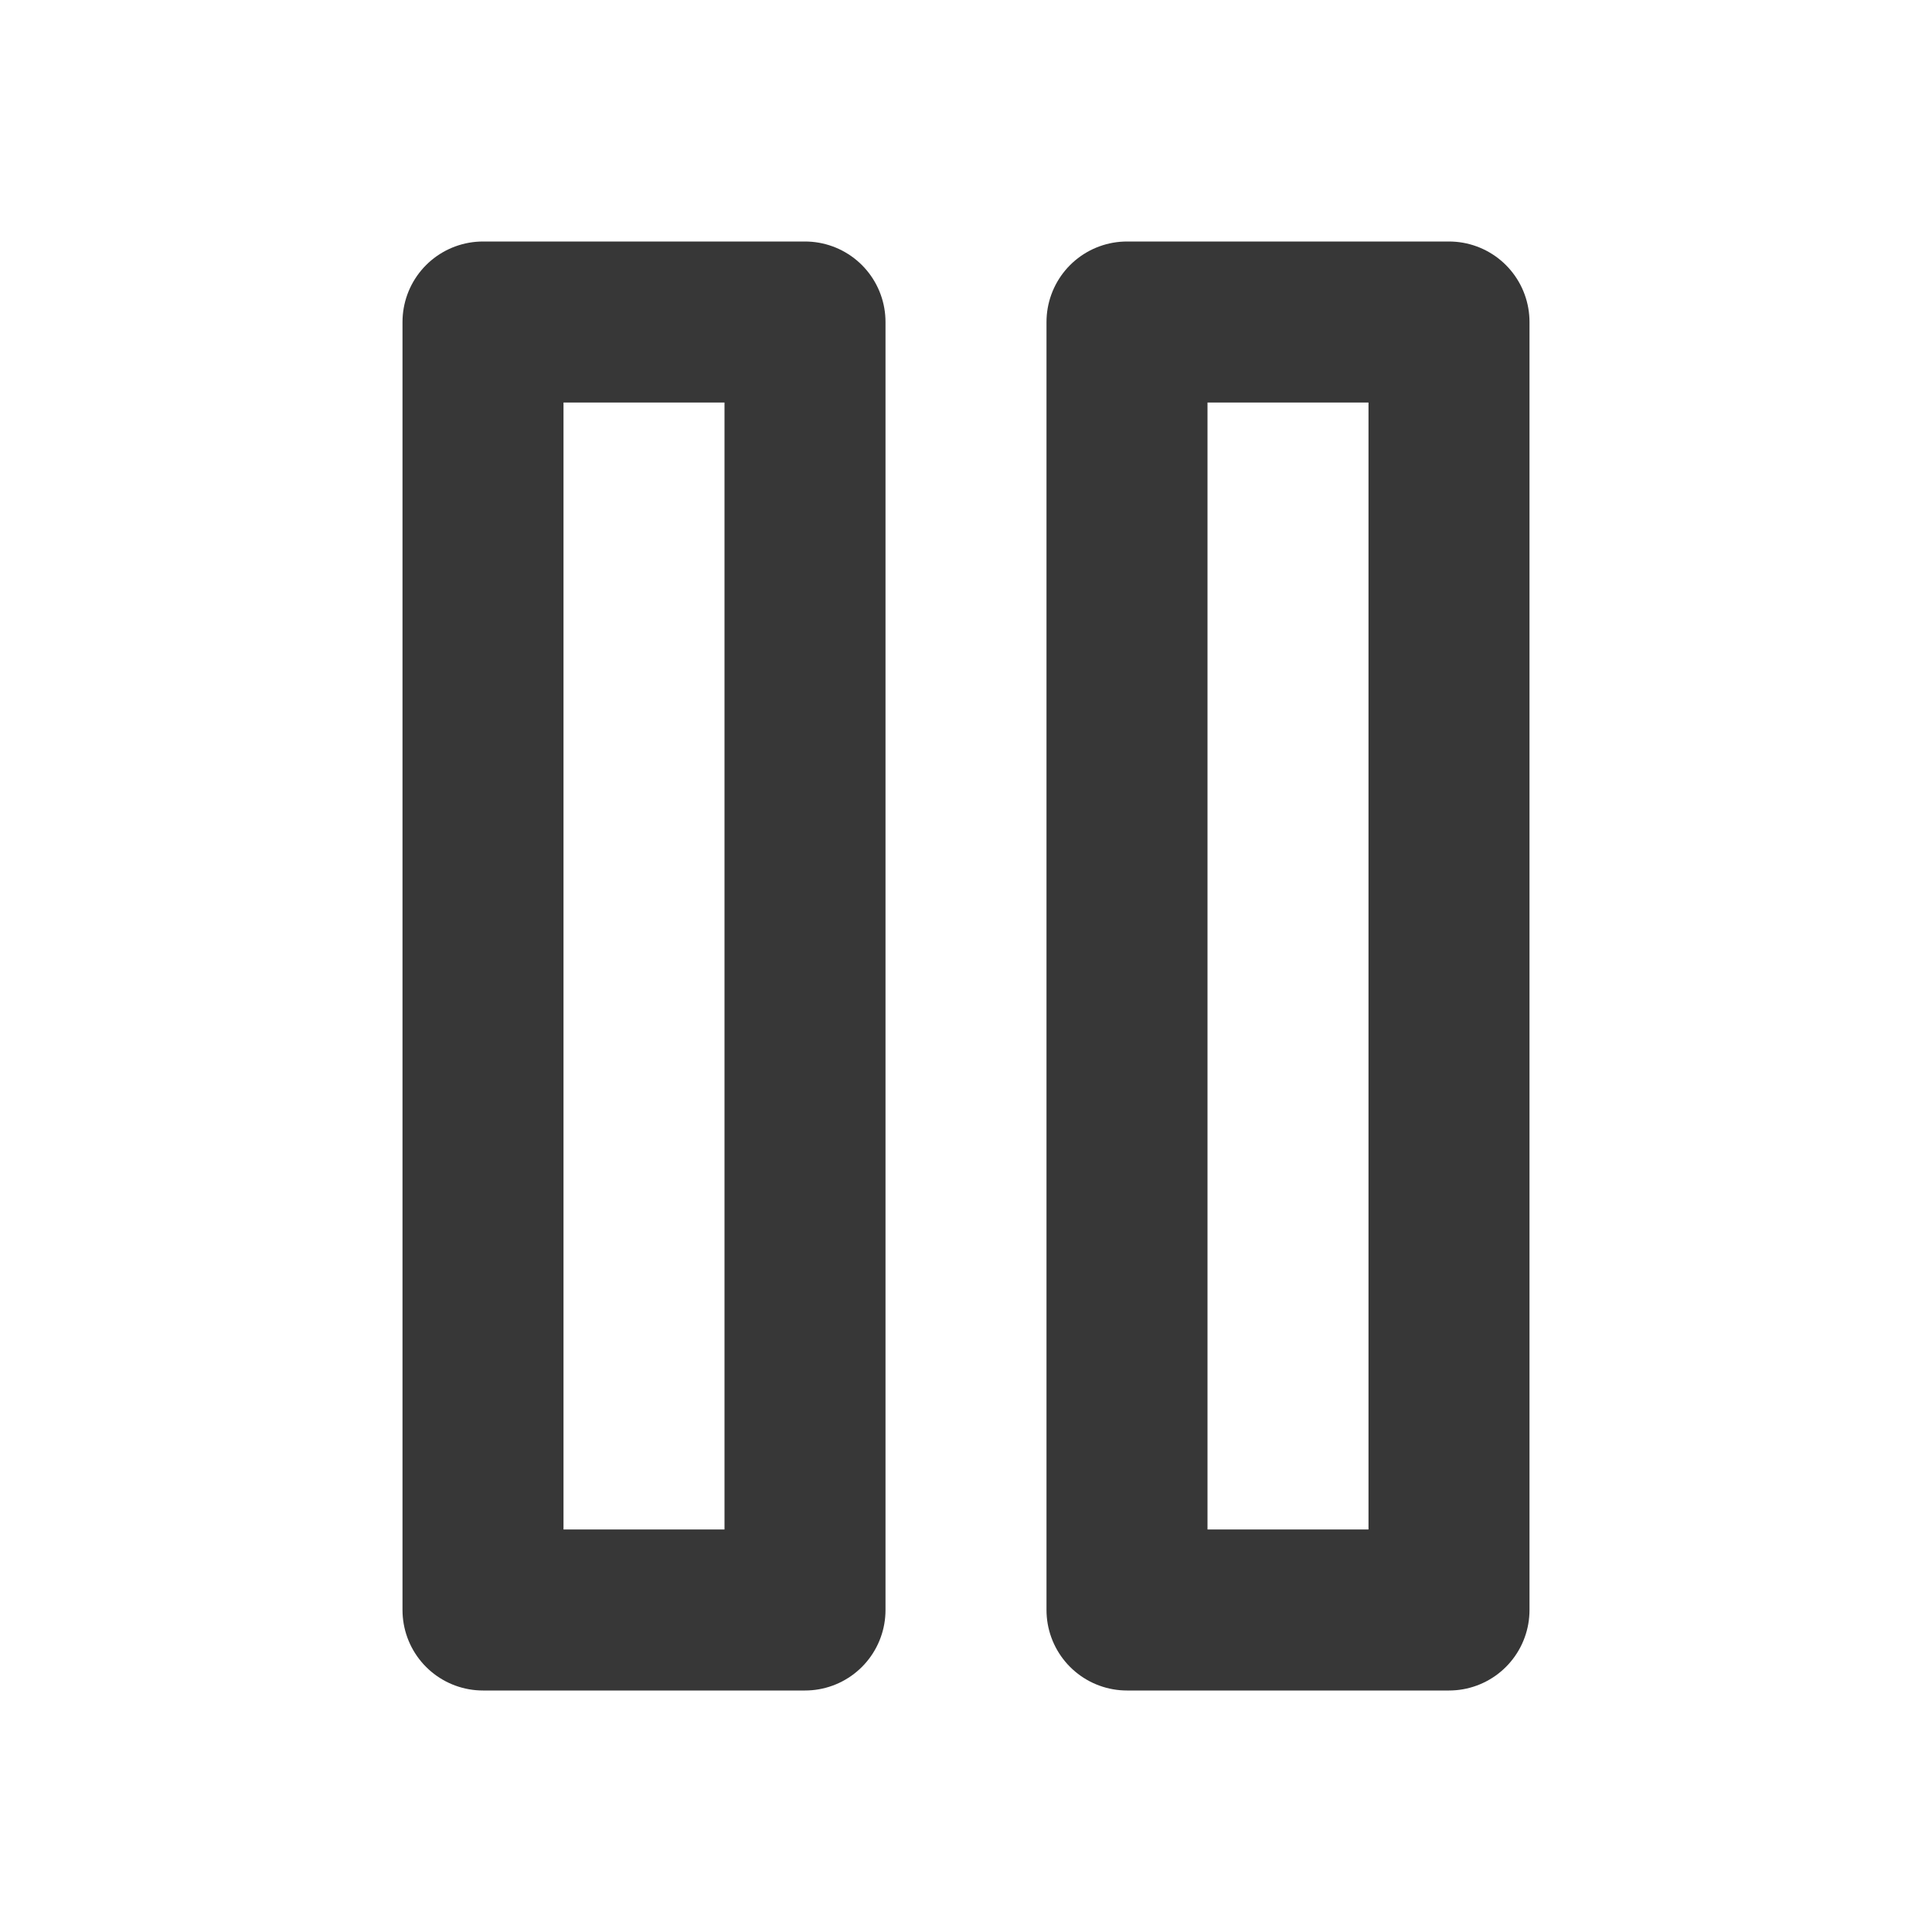
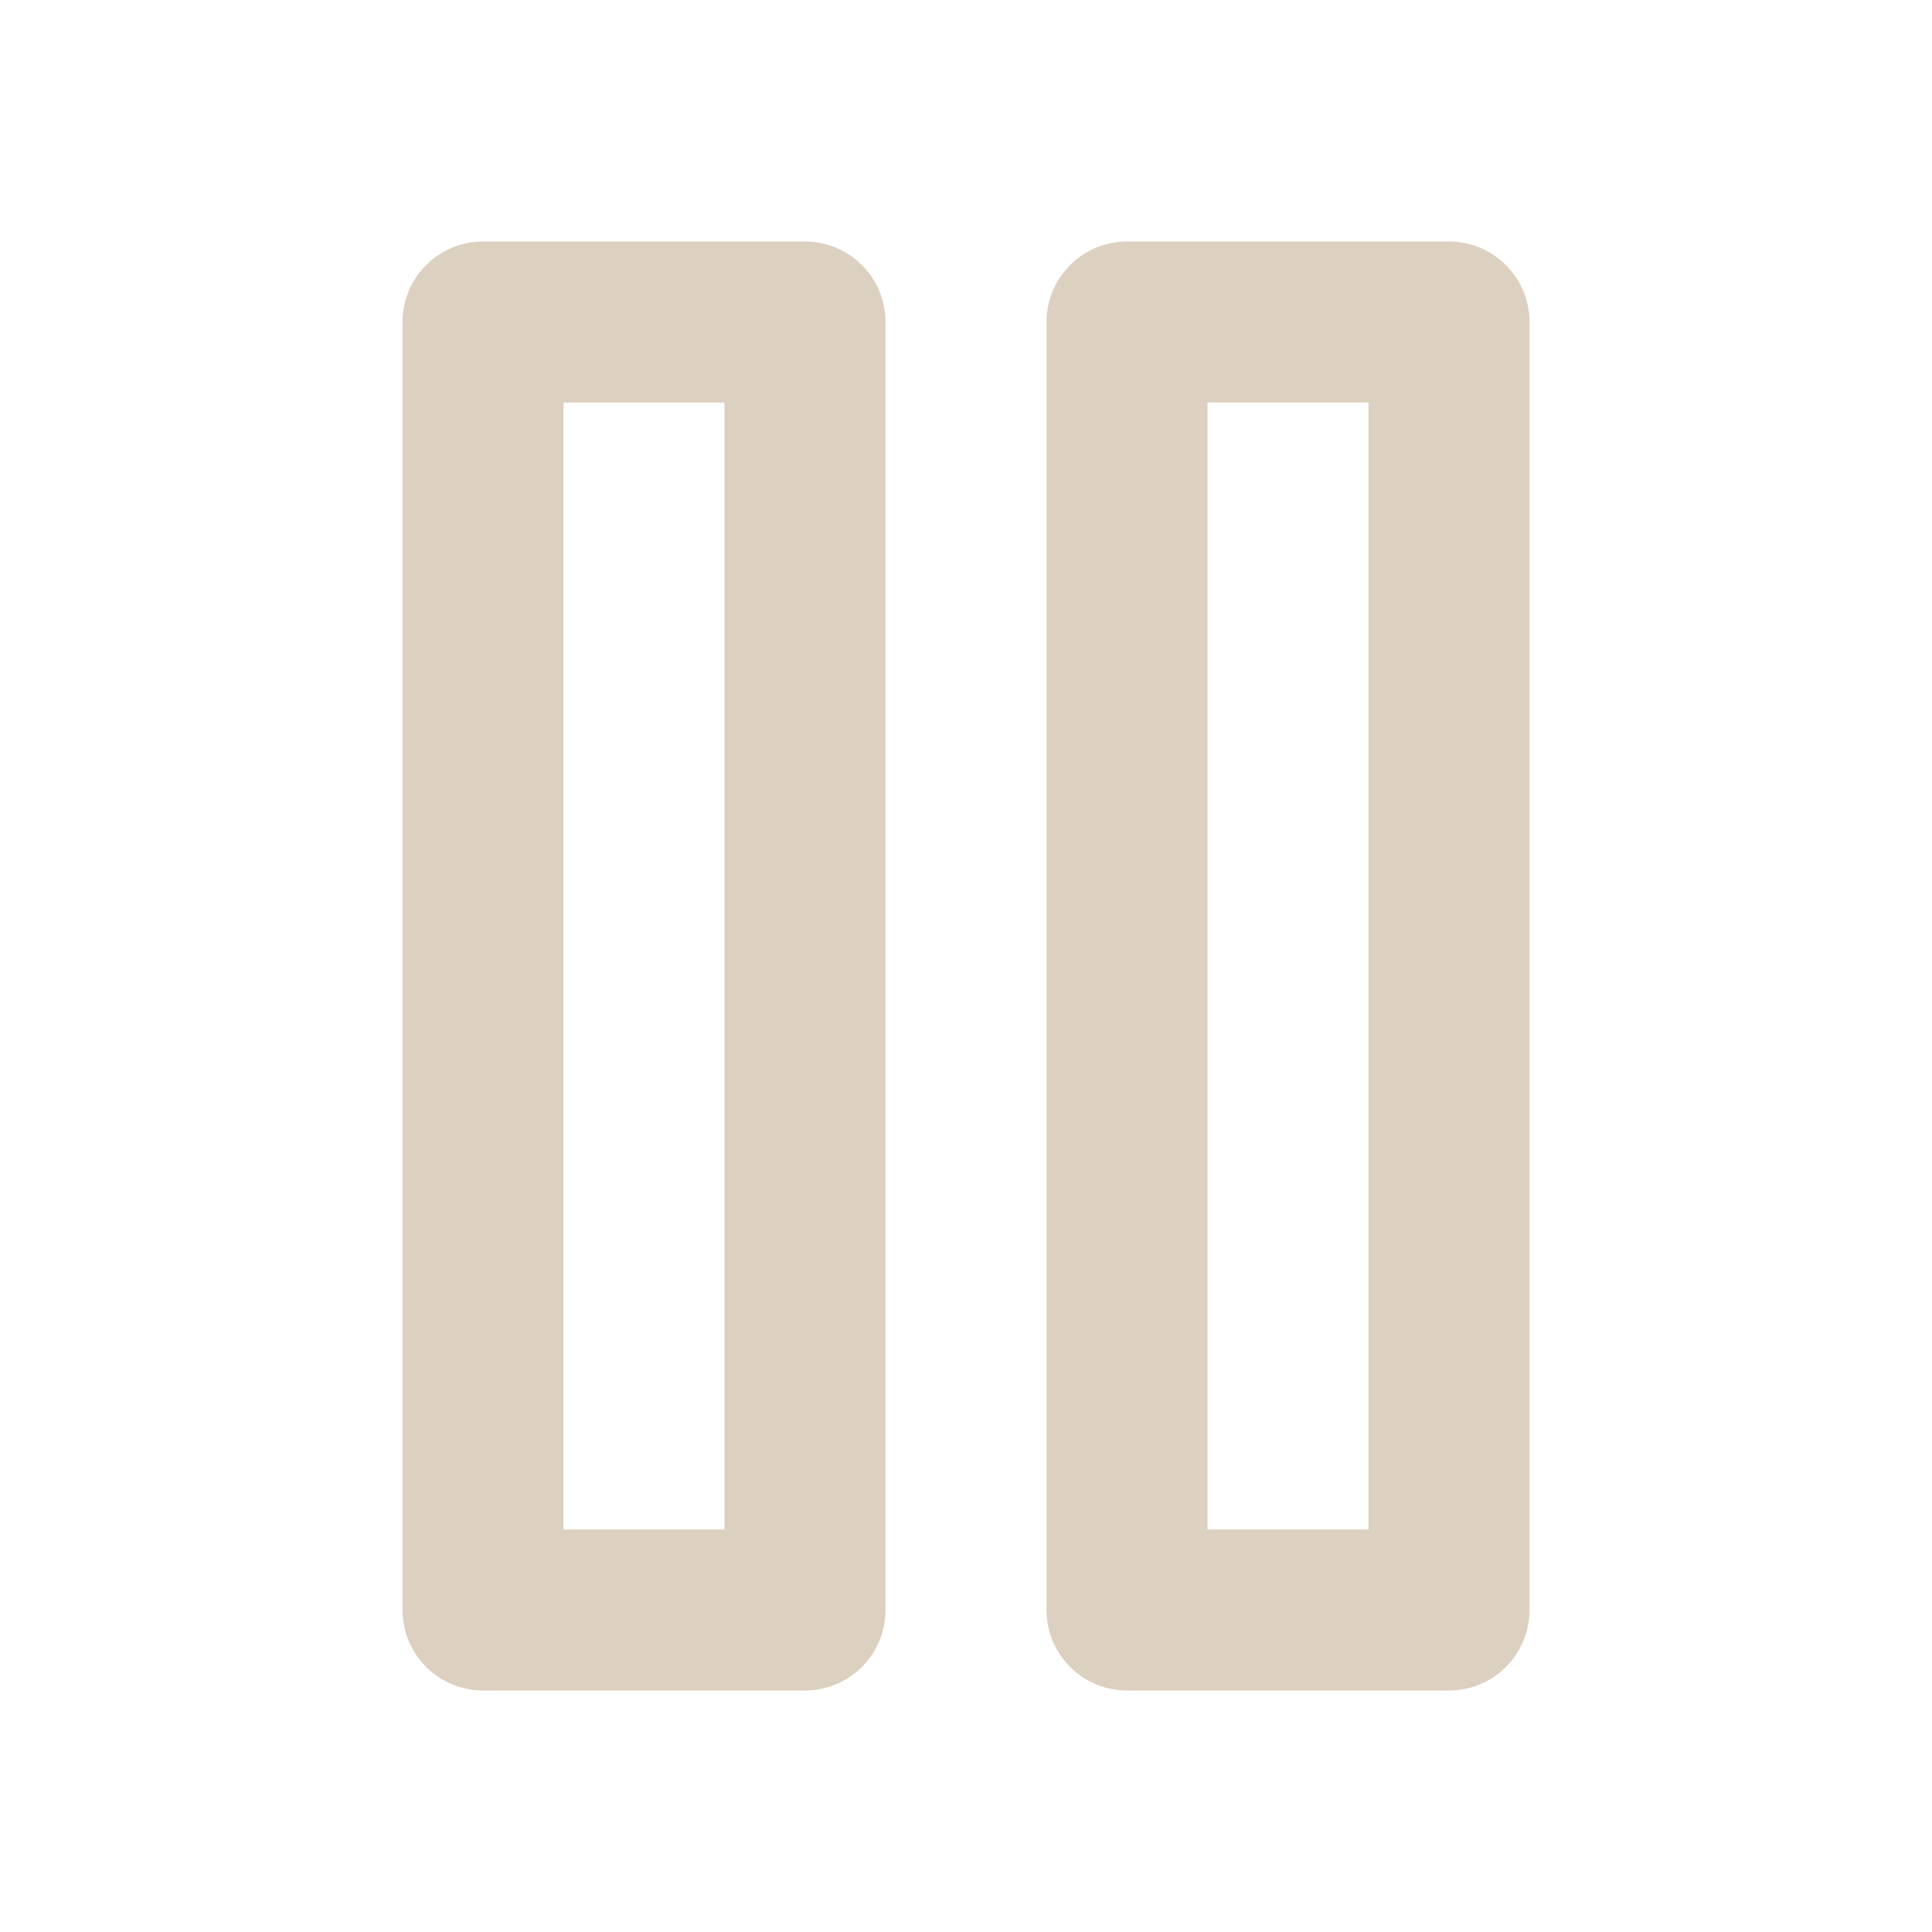
- <svg xmlns="http://www.w3.org/2000/svg" width="24" height="24" viewBox="0 0 24 24" fill="none" stroke="#373737" stroke-width="2" stroke-linecap="round" stroke-linejoin="round">
+ <svg xmlns="http://www.w3.org/2000/svg" width="24" height="24" viewBox="0 0 24 24" fill="none" stroke="#DCD0C0" stroke-width="2" stroke-linecap="round" stroke-linejoin="round">
  <rect x="6" y="4" width="4" height="16" />
  <rect x="14" y="4" width="4" height="16" />
</svg>
